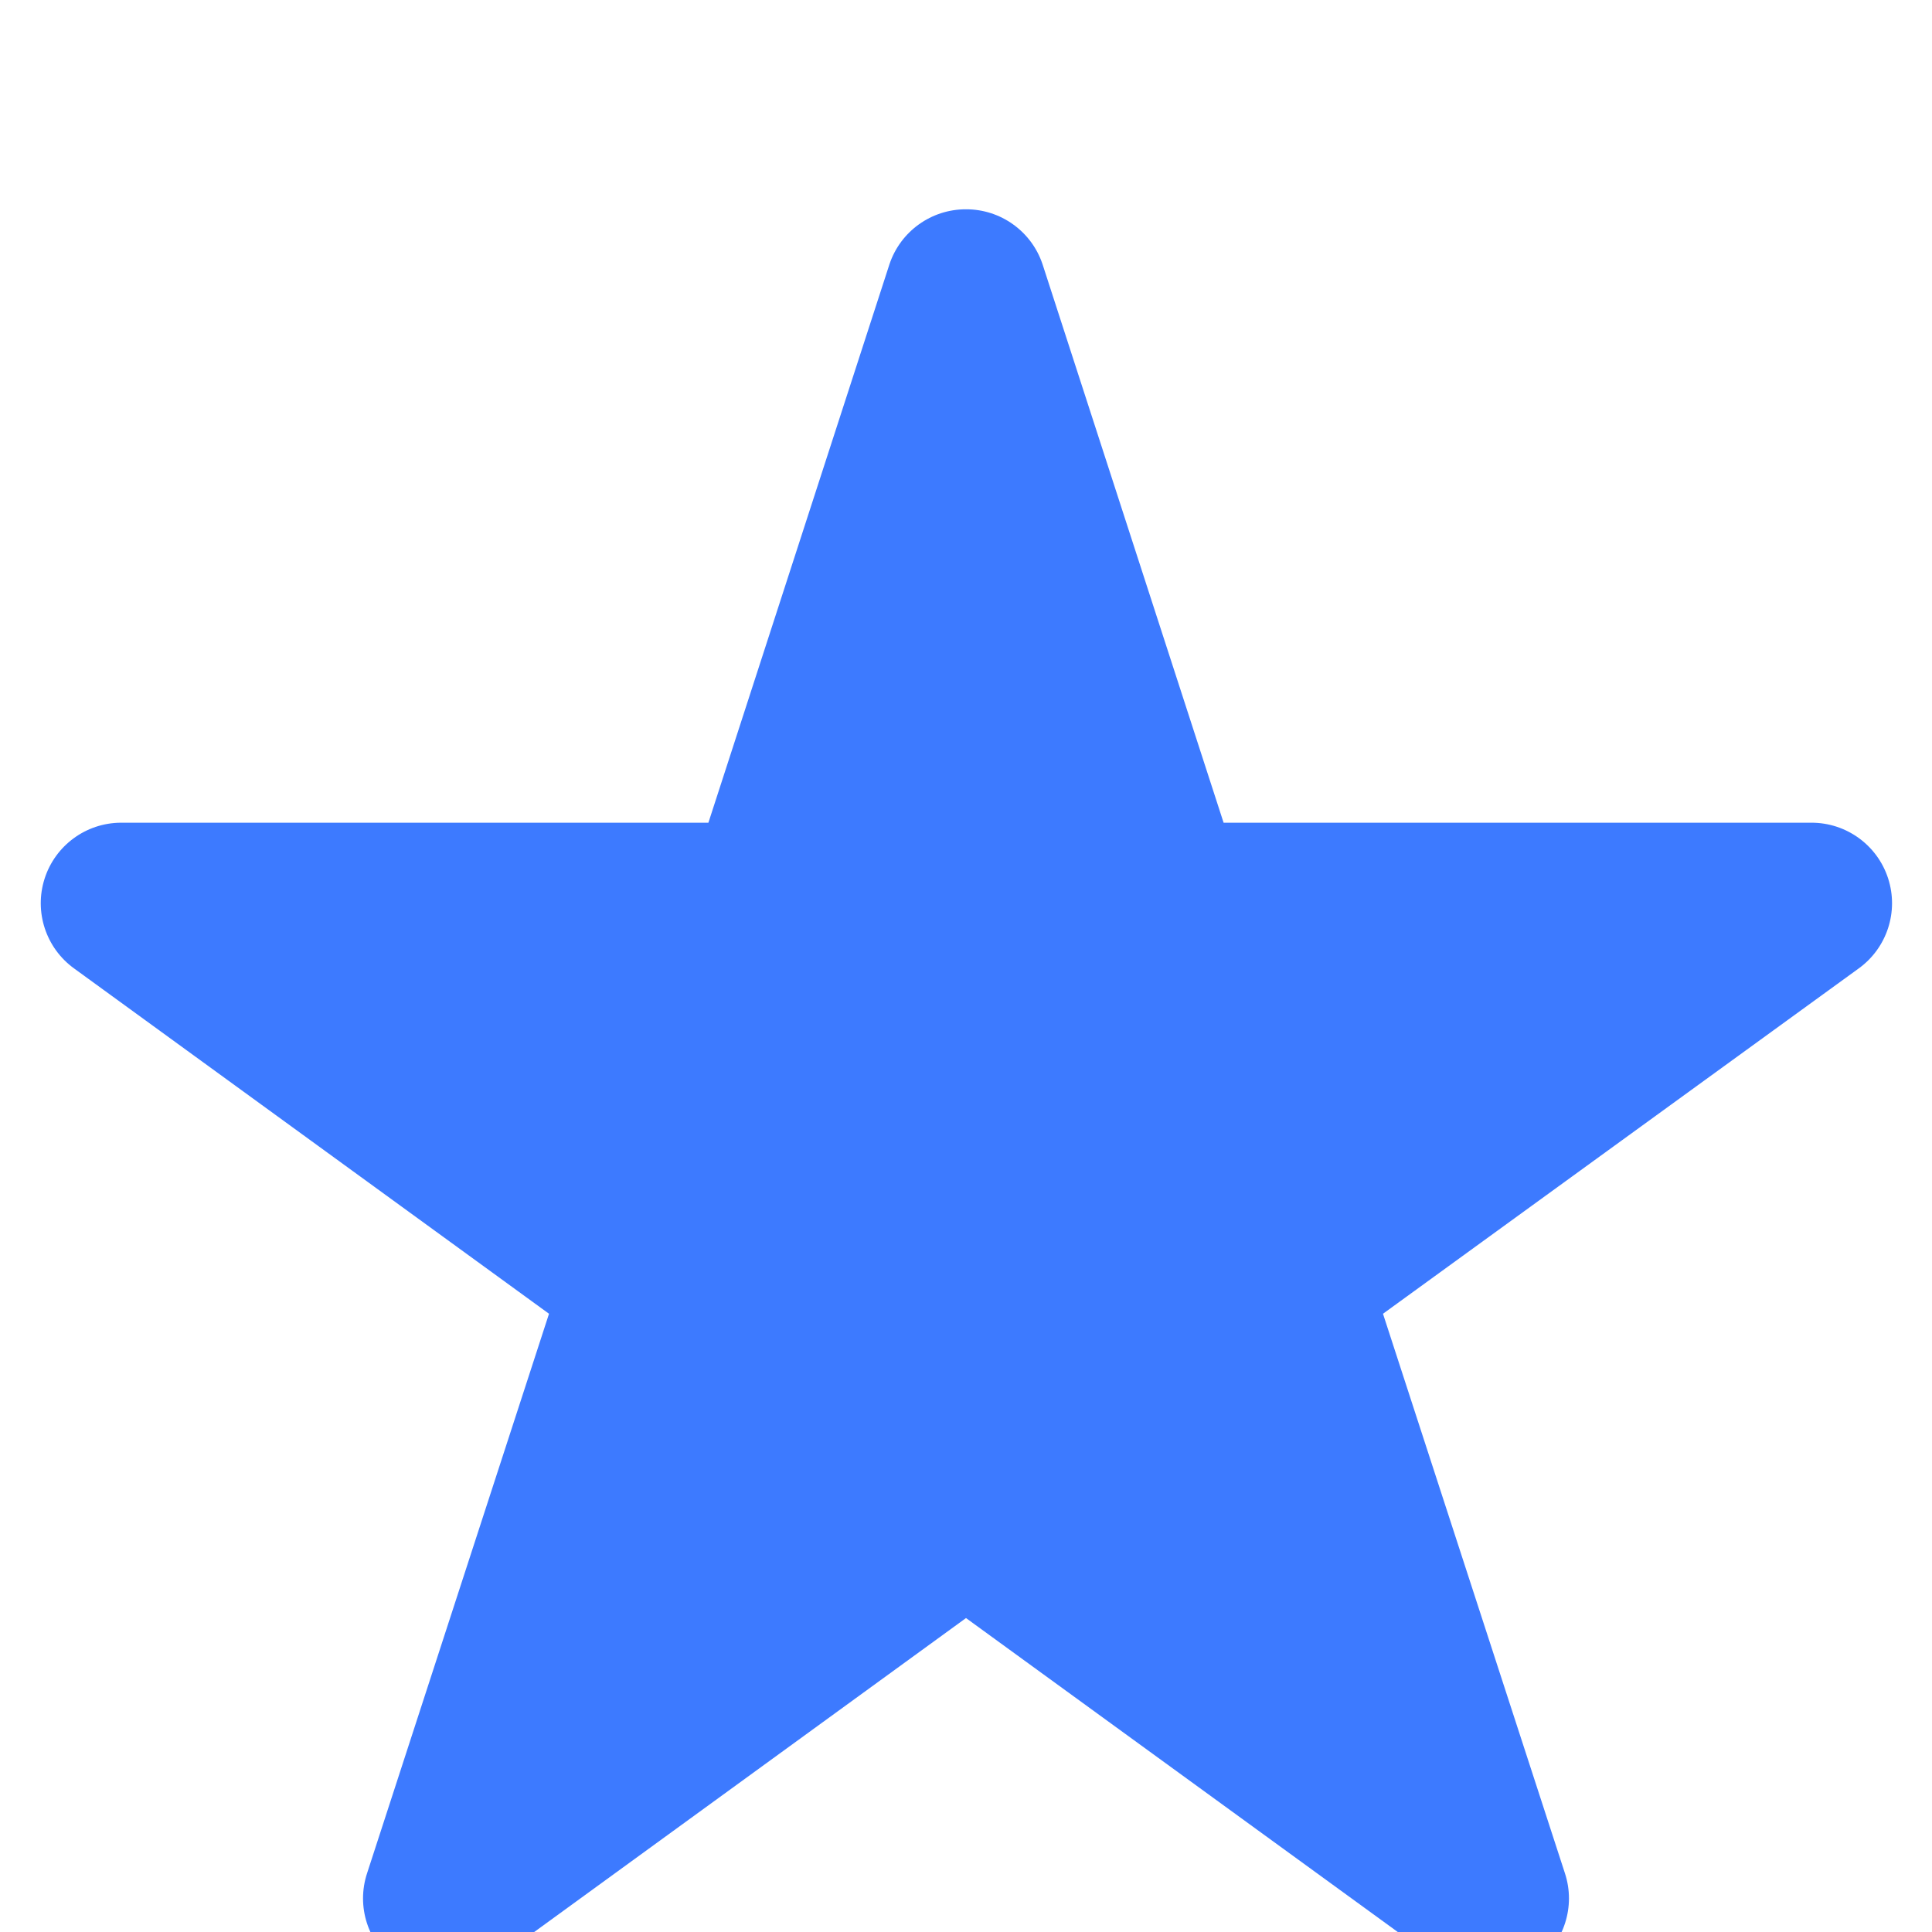
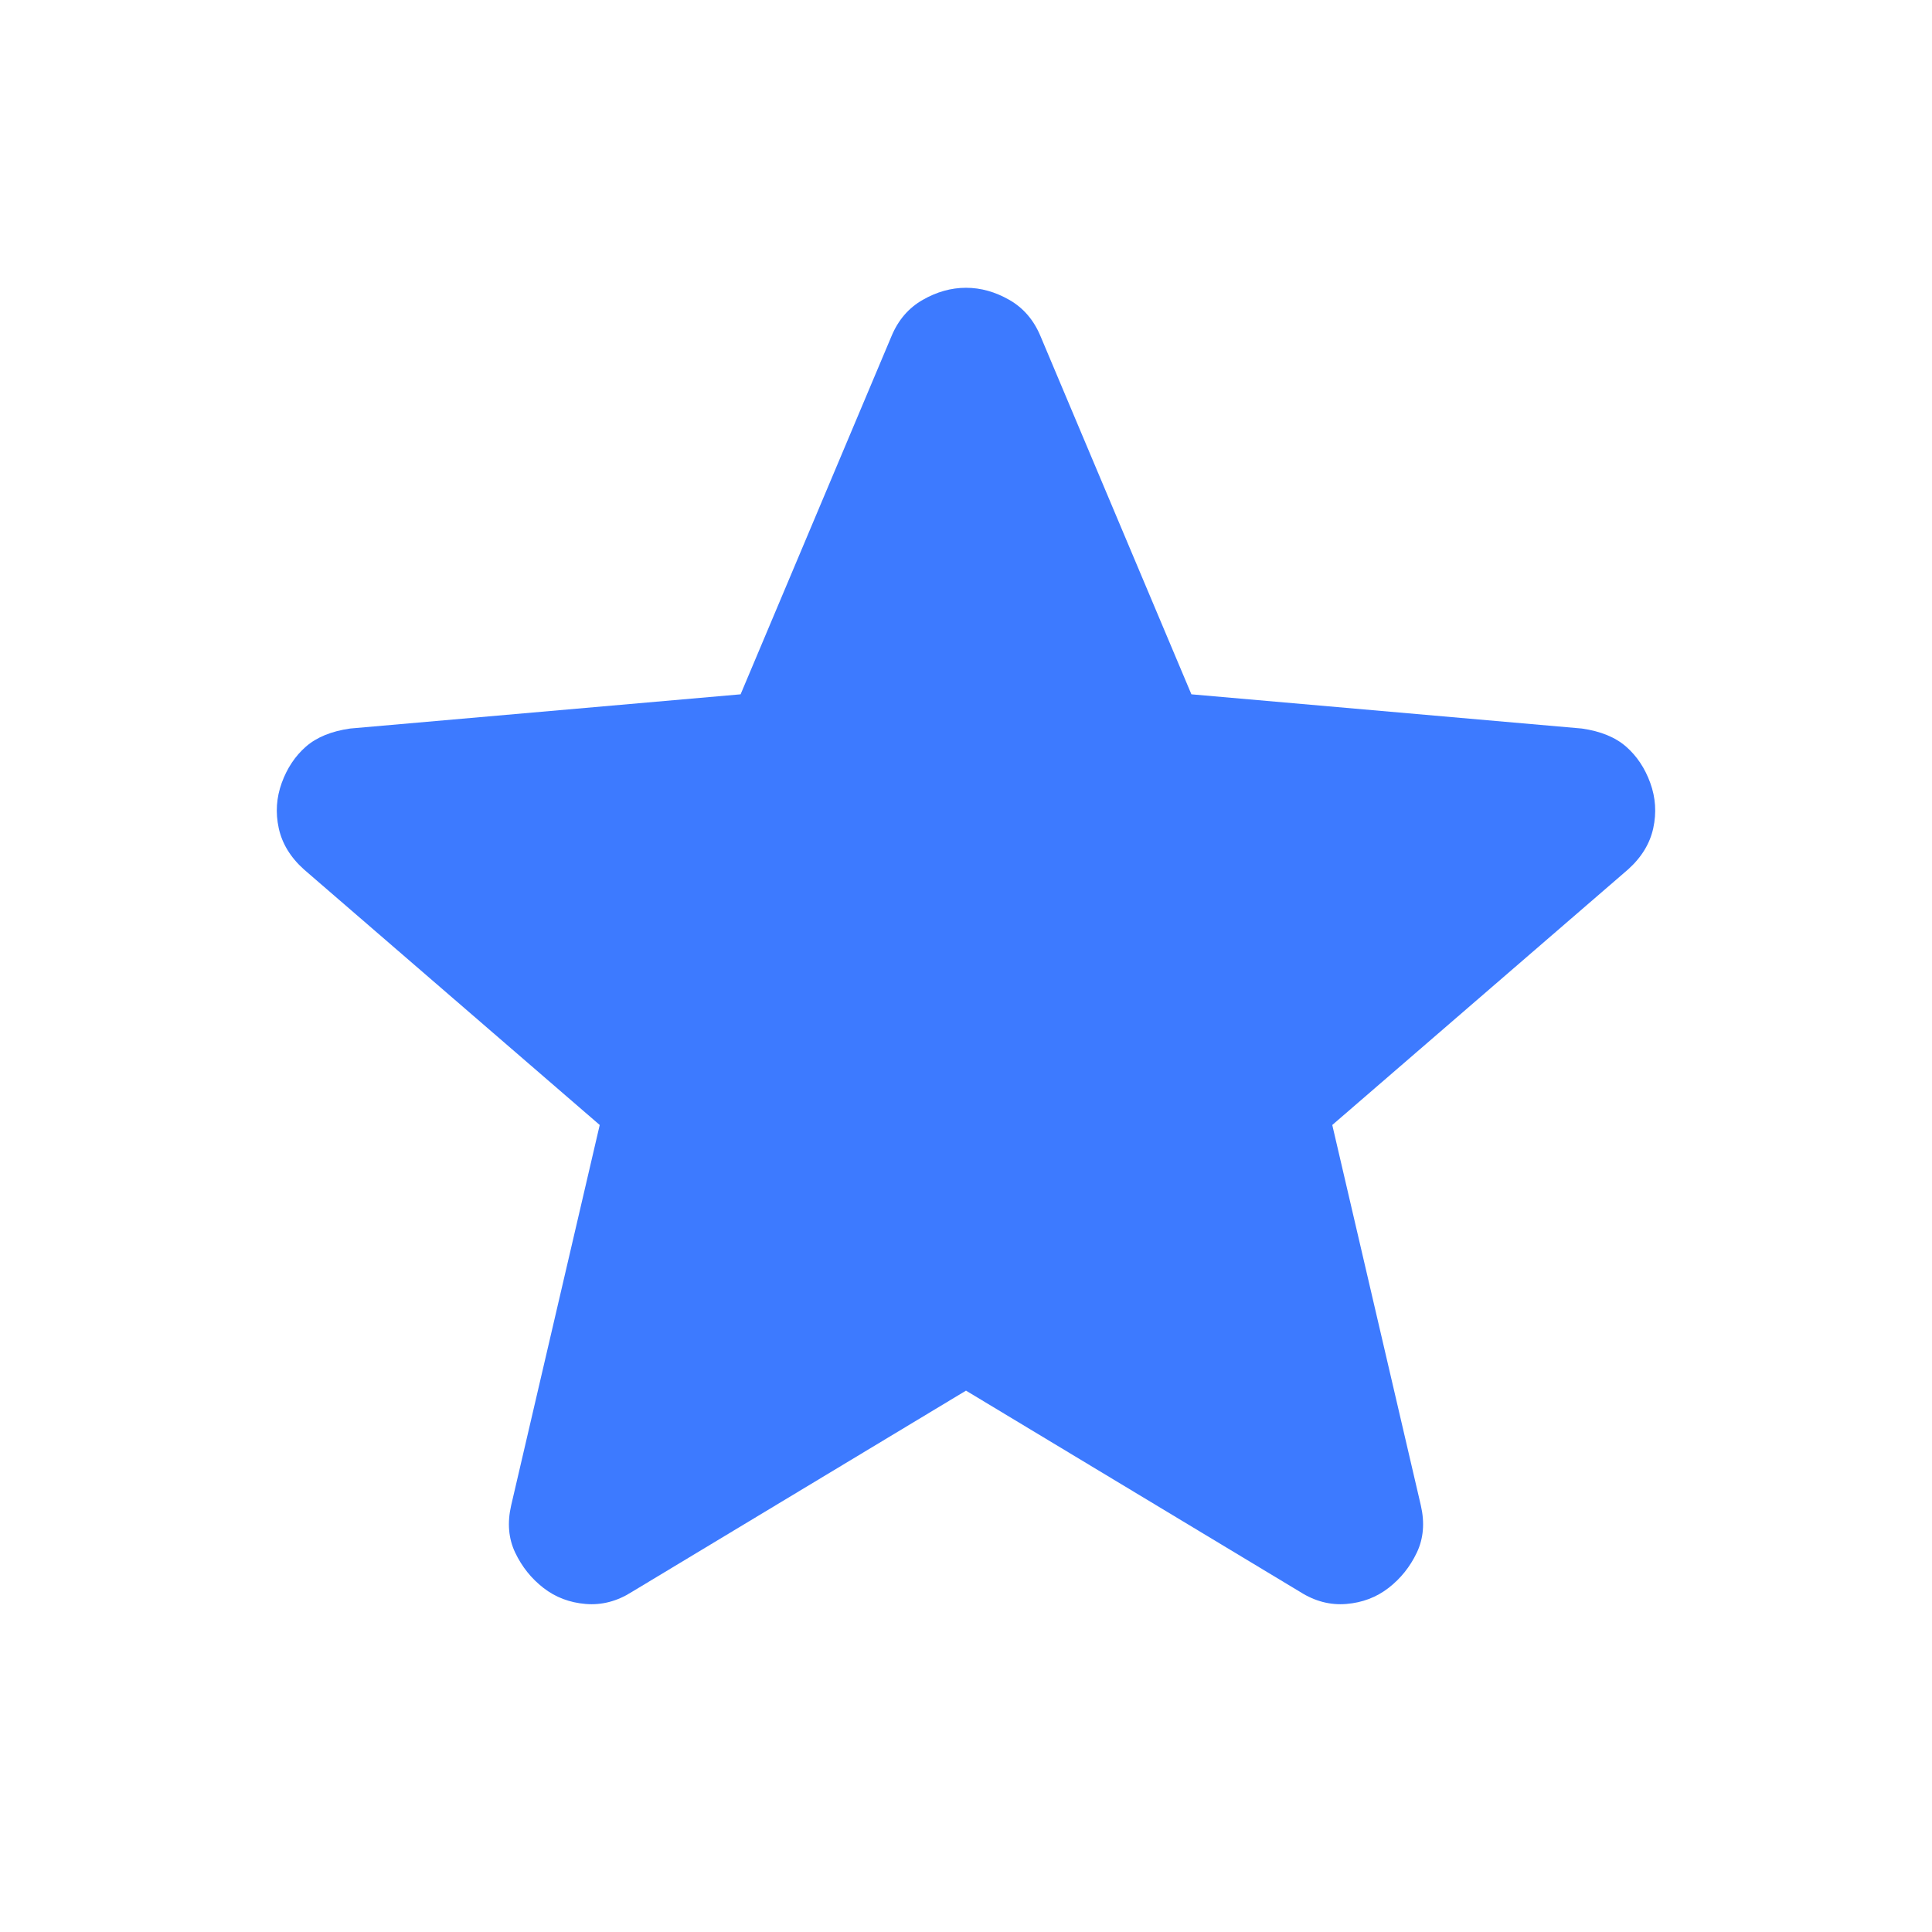
<svg xmlns="http://www.w3.org/2000/svg" viewBox="0 0 24 24" width="24" height="24">
-   <path fill="#3D7AFF" d="M12 2.6a1 1 0 0 1 .95.68l2.25 6.94h7.3a1 1 0 0 1 .59 1.81l-5.91 4.29 2.26 6.95a1 1 0 0 1-1.54 1.12L12 20.1l-5.9 4.29a1 1 0 0 1-1.54-1.12l2.26-6.95-5.9-4.29a1 1 0 0 1 .58-1.81h7.3l2.25-6.94a1 1 0 0 1 .95-.68z" />
+   <g transform="translate(0, 24) scale(0.025, 0.025)">
+     <path fill="#3D7AFF" d="M480-269 314-169q-11 7-23 6t-21-8q-9-7-14-17.5t-2-23.5l44-189-147-127q-10-9-12.5-20.5T140-571q4-11 12-18t22-9l194-17 75-178q5-12 15.5-18t21.5-6q11 0 21.5 6t15.5 18l75 178 194 17q14 2 22 9t12 18q4 11 1.5 22.5T809-528L662-401l44 189q3 13-2 23.5T690-171q-9 7-21 8t-23-6L480-269Z" />
+   </g>
</svg>
